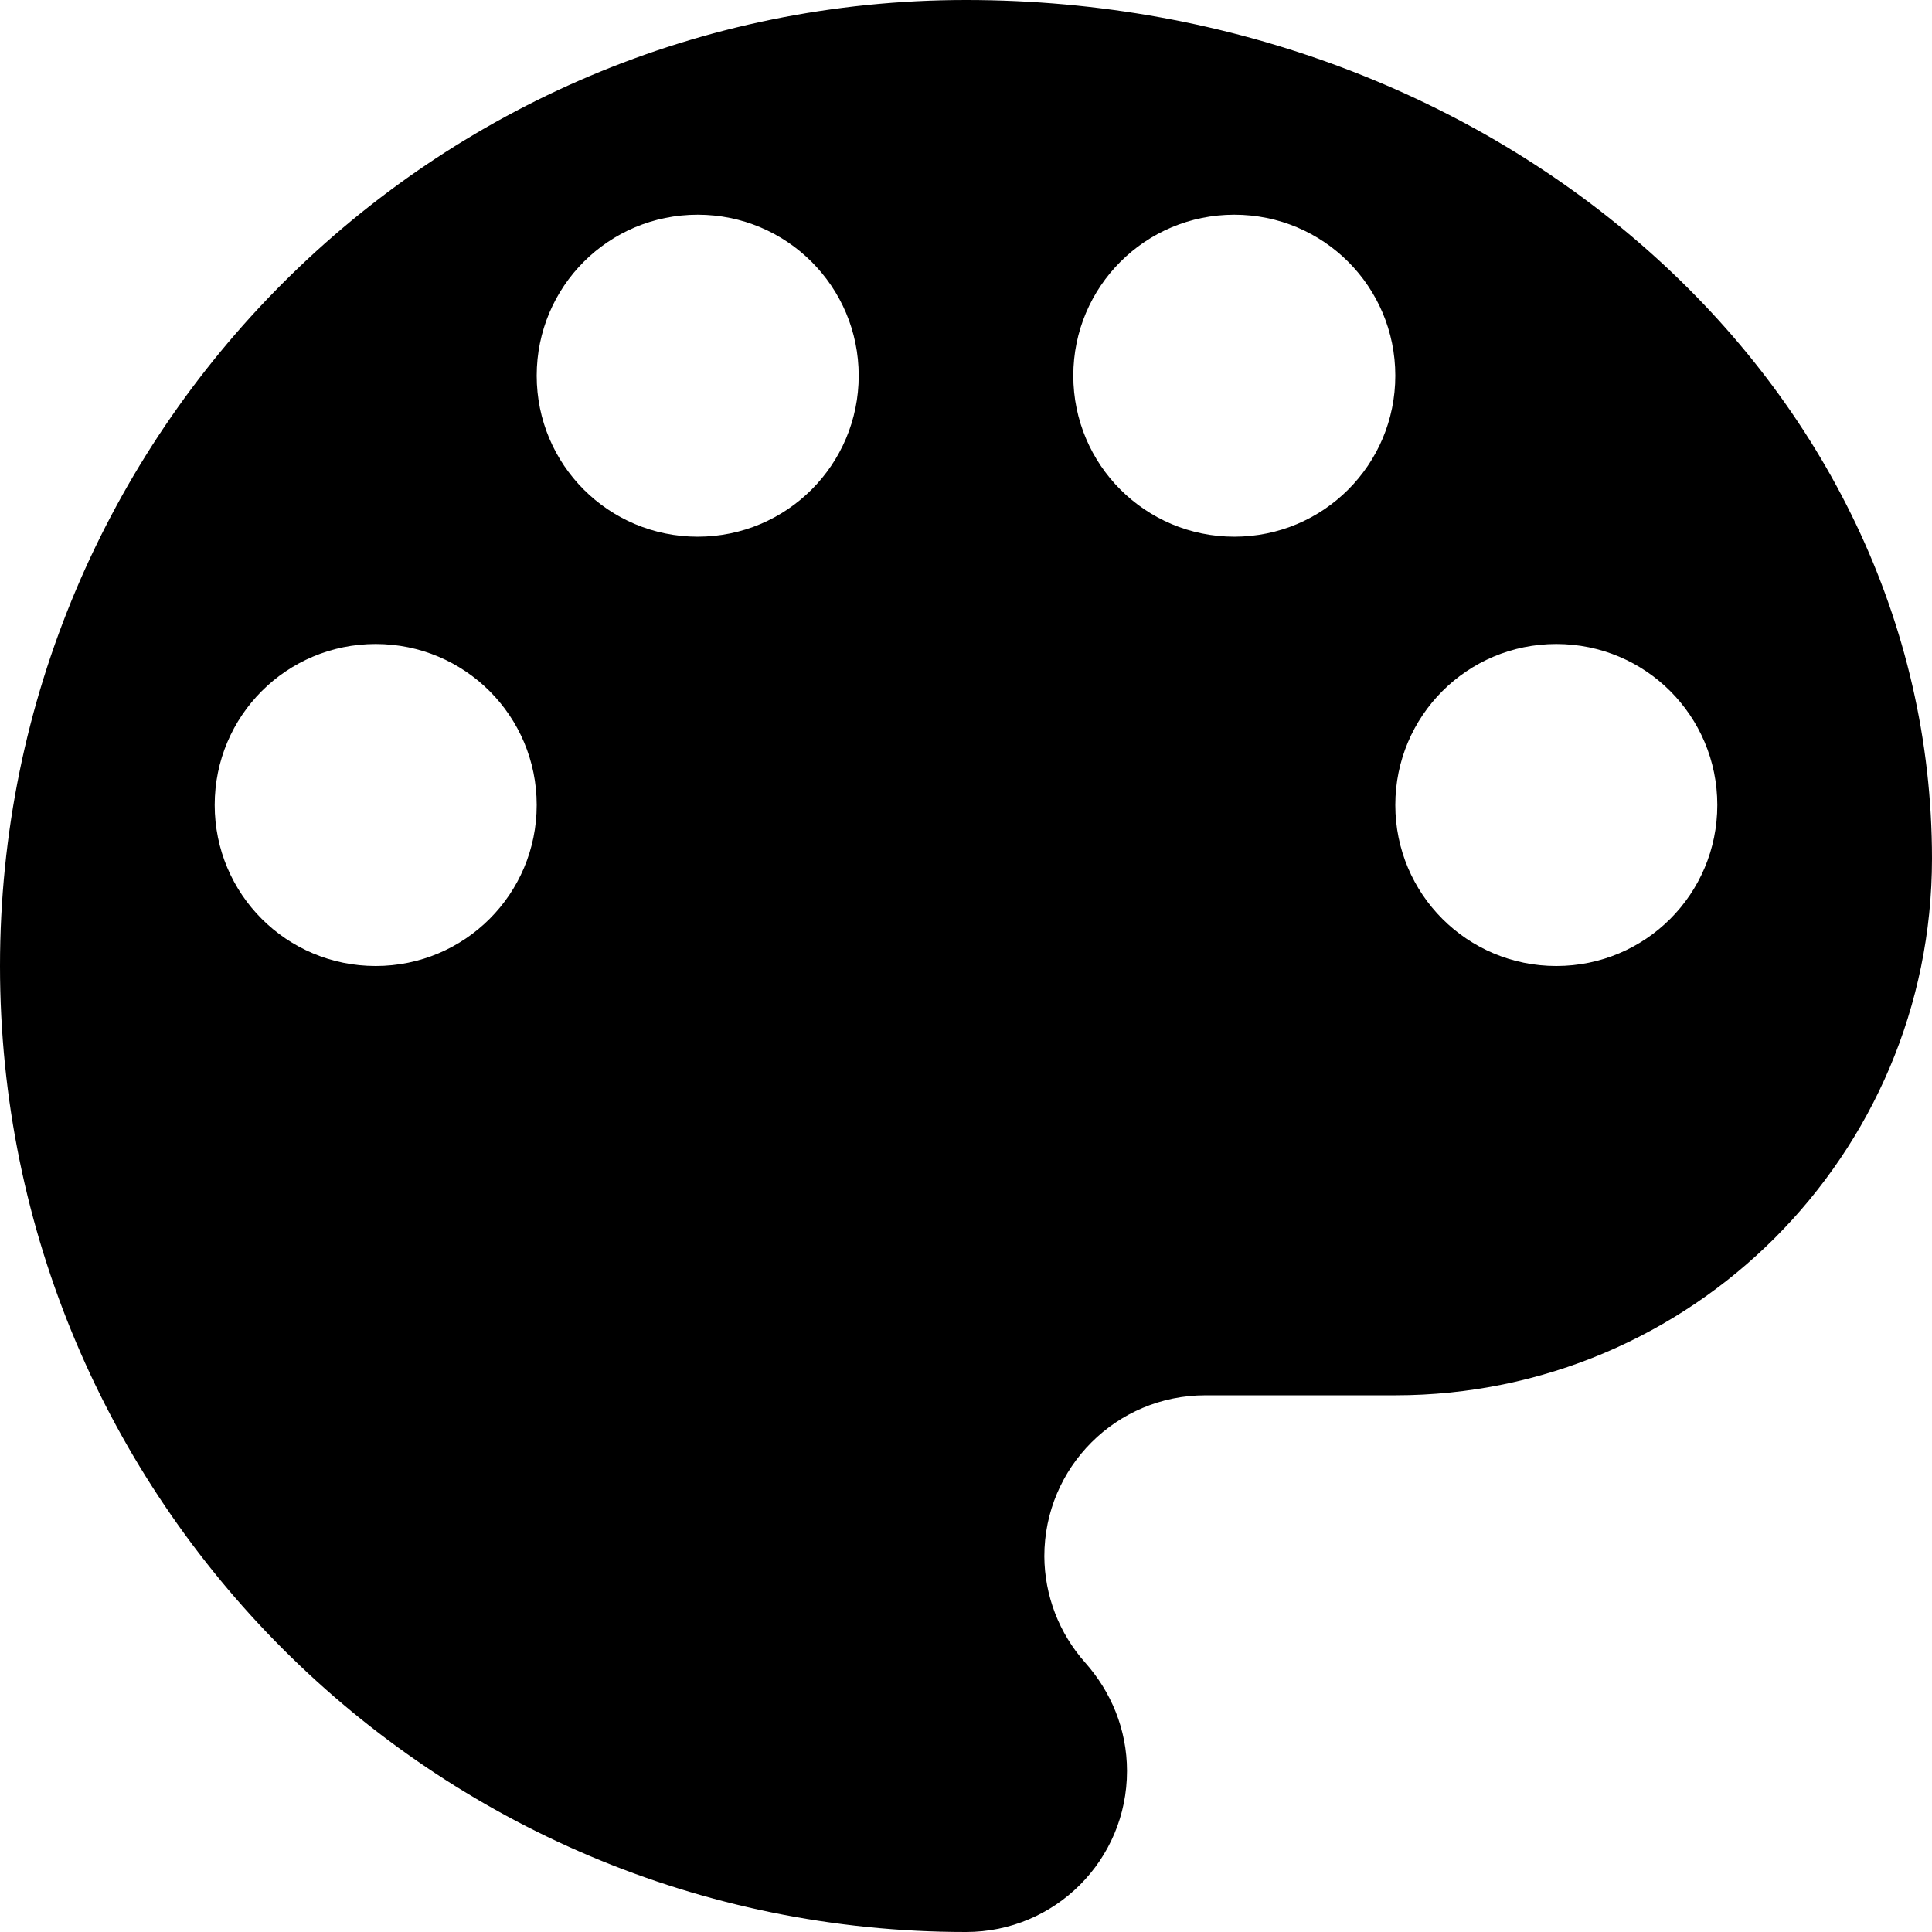
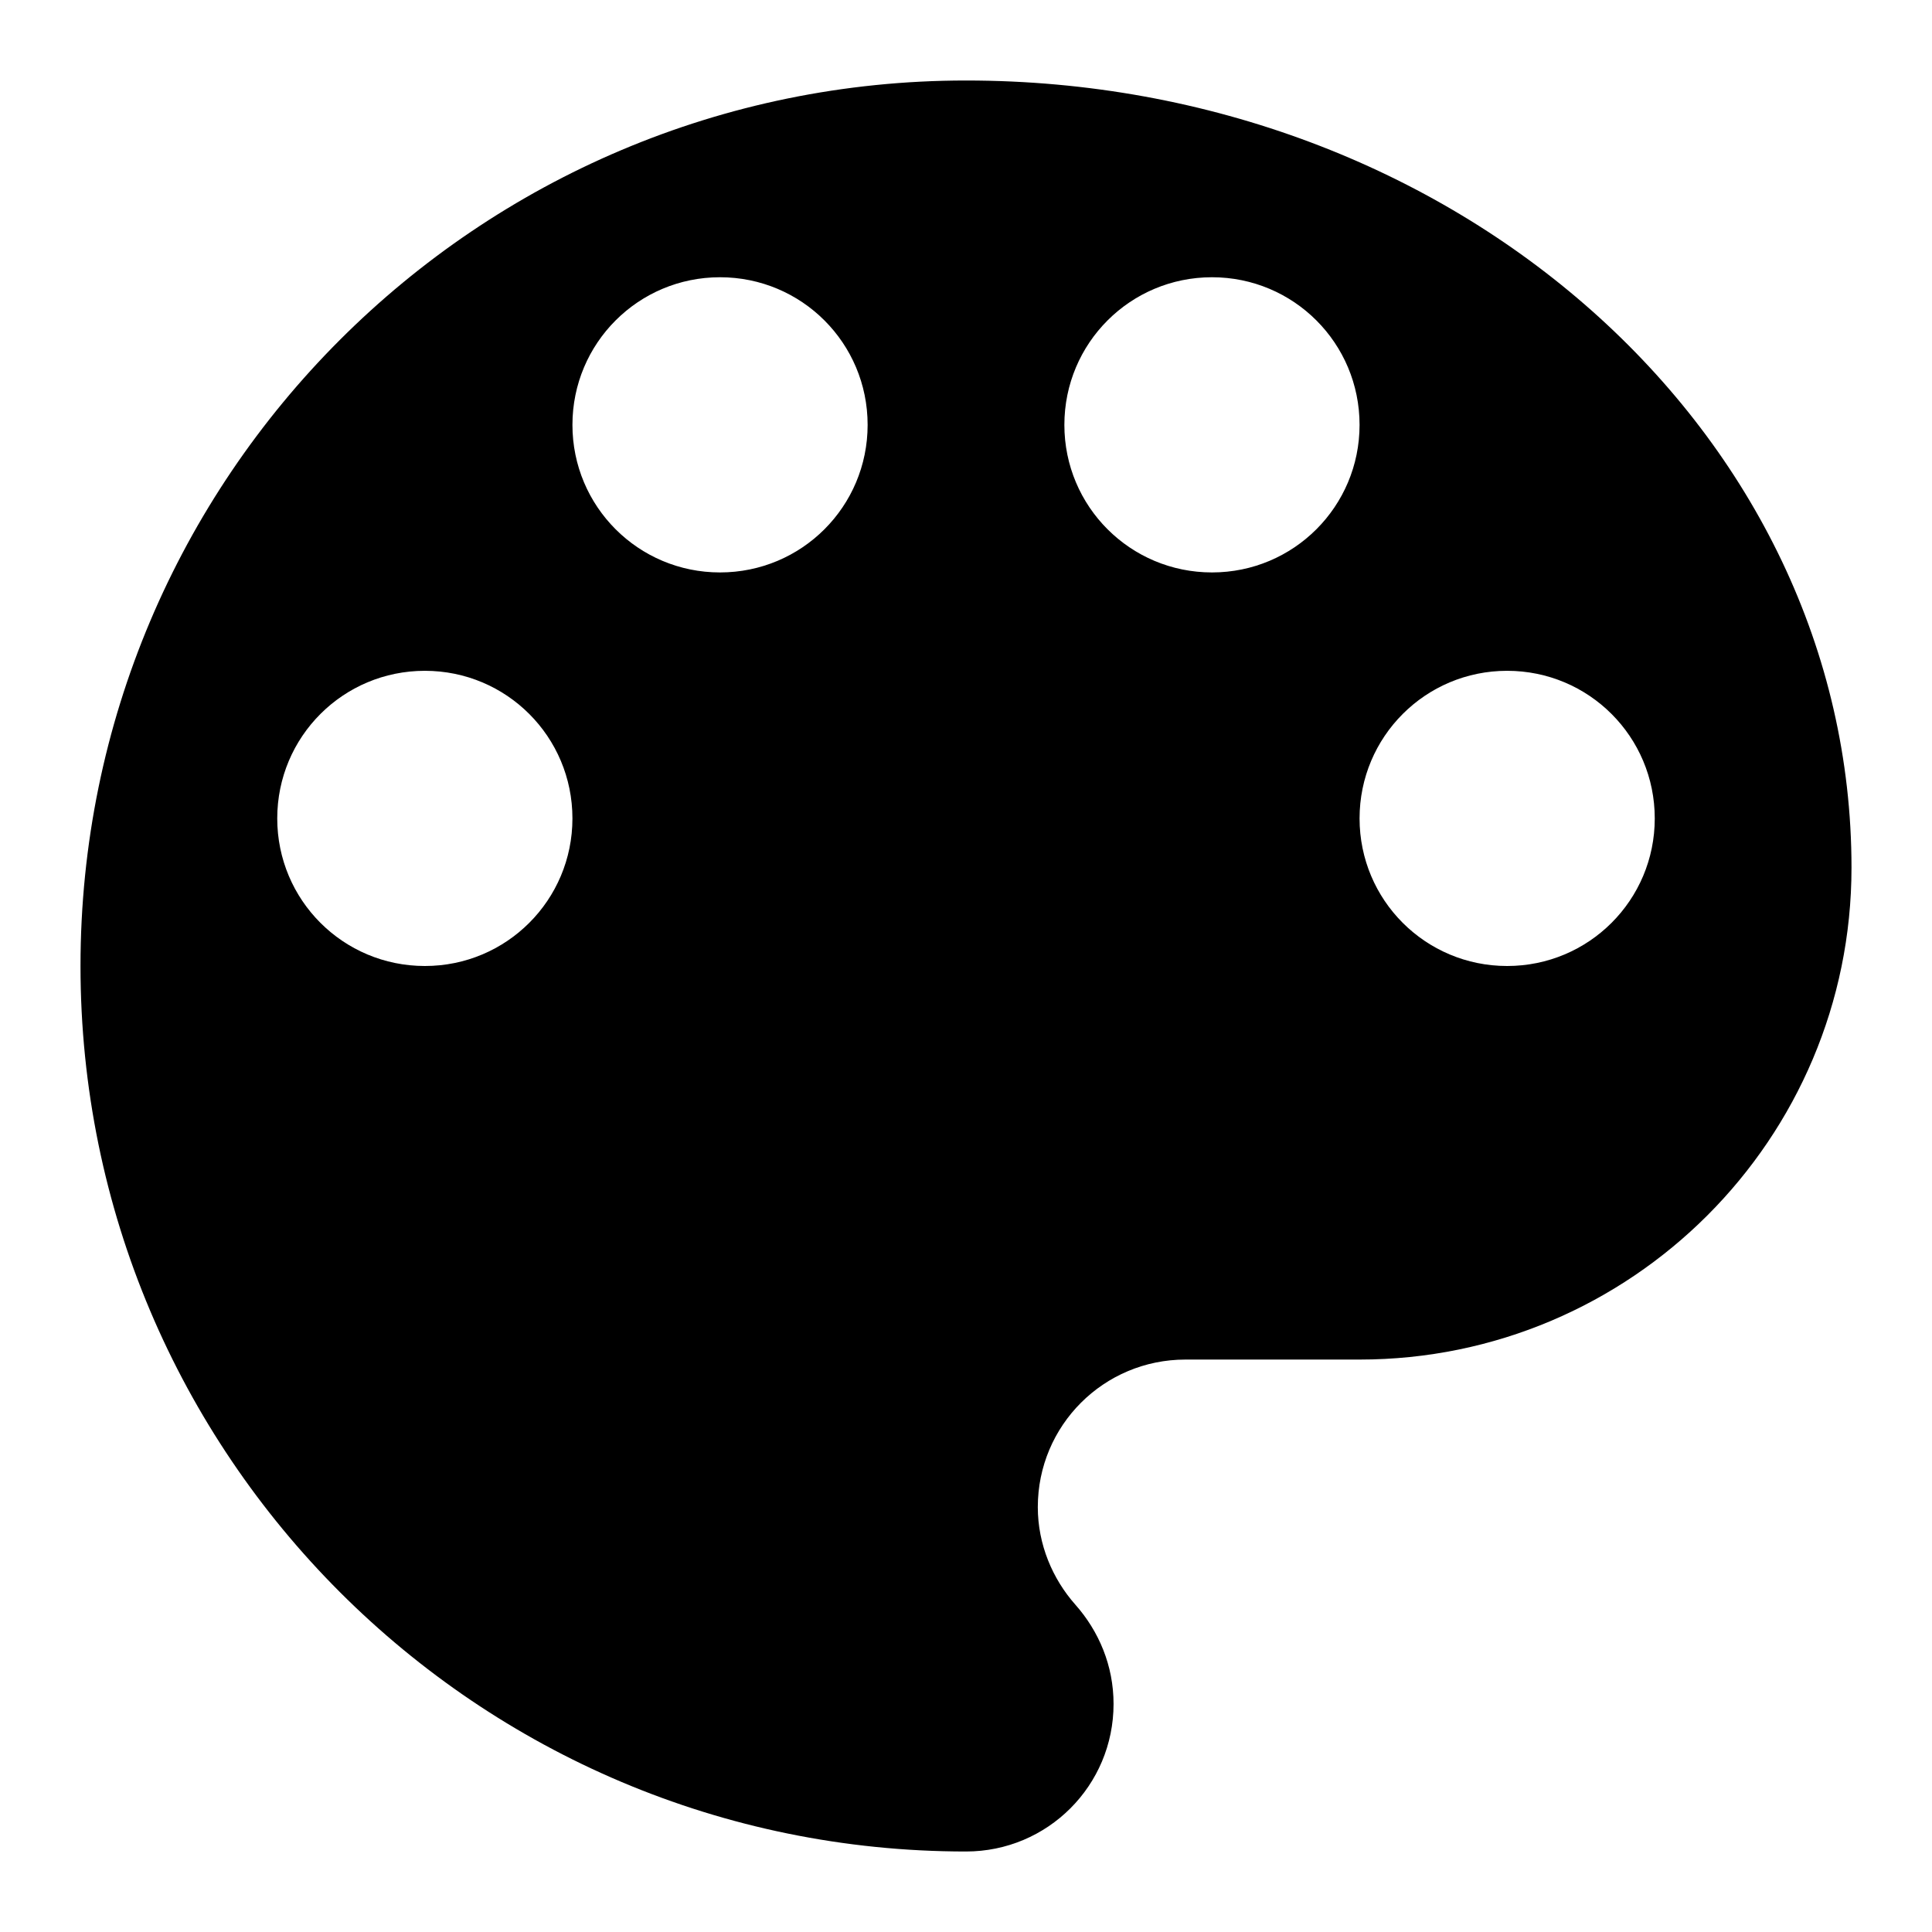
- <svg xmlns="http://www.w3.org/2000/svg" width="24" height="24" fill="none">
-   <path fill="#000" d="M12 0C5.373 0 0 5.373 0 12s5.373 12 12 12c1.107 0 2-.893 2-2 0-.52-.2-.987-.52-1.347a2.002 2.002 0 0 1-.507-1.32c0-1.106.894-2 2-2h2.36A6.67 6.67 0 0 0 24 10.667C24 4.773 18.627 0 12 0ZM4.667 12c-1.107 0-2-.893-2-2s.893-2 2-2c1.106 0 2 .893 2 2s-.894 2-2 2Zm4-5.333c-1.107 0-2-.894-2-2 0-1.107.893-2 2-2 1.106 0 2 .893 2 2 0 1.106-.894 2-2 2Zm6.666 0c-1.106 0-2-.894-2-2 0-1.107.894-2 2-2 1.107 0 2 .893 2 2 0 1.106-.893 2-2 2Zm4 5.333c-1.106 0-2-.893-2-2s.894-2 2-2c1.107 0 2 .893 2 2s-.893 2-2 2Z" />
+ <svg xmlns="http://www.w3.org/2000/svg" width="24" height="24" viewBox="0 0 24 24" fill="none">
+   <path d="M12 1C5.926 1 1 5.926 1 12C1 18.074 5.926 23 12 23C13.014 23 13.833 22.181 13.833 21.167C13.833 20.69 13.65 20.262 13.357 19.932C13.076 19.614 12.892 19.187 12.892 18.722C12.892 17.708 13.711 16.889 14.726 16.889H16.889C20.262 16.889 23 14.151 23 10.778C23 5.376 18.074 1 12 1ZM5.278 12C4.263 12 3.444 11.181 3.444 10.167C3.444 9.152 4.263 8.333 5.278 8.333C6.292 8.333 7.111 9.152 7.111 10.167C7.111 11.181 6.292 12 5.278 12ZM8.944 7.111C7.93 7.111 7.111 6.292 7.111 5.278C7.111 4.263 7.93 3.444 8.944 3.444C9.959 3.444 10.778 4.263 10.778 5.278C10.778 6.292 9.959 7.111 8.944 7.111ZM15.056 7.111C14.041 7.111 13.222 6.292 13.222 5.278C13.222 4.263 14.041 3.444 15.056 3.444C16.07 3.444 16.889 4.263 16.889 5.278C16.889 6.292 16.07 7.111 15.056 7.111ZM18.722 12C17.708 12 16.889 11.181 16.889 10.167C16.889 9.152 17.708 8.333 18.722 8.333C19.737 8.333 20.556 9.152 20.556 10.167C20.556 11.181 19.737 12 18.722 12Z" fill="black" />
</svg>
